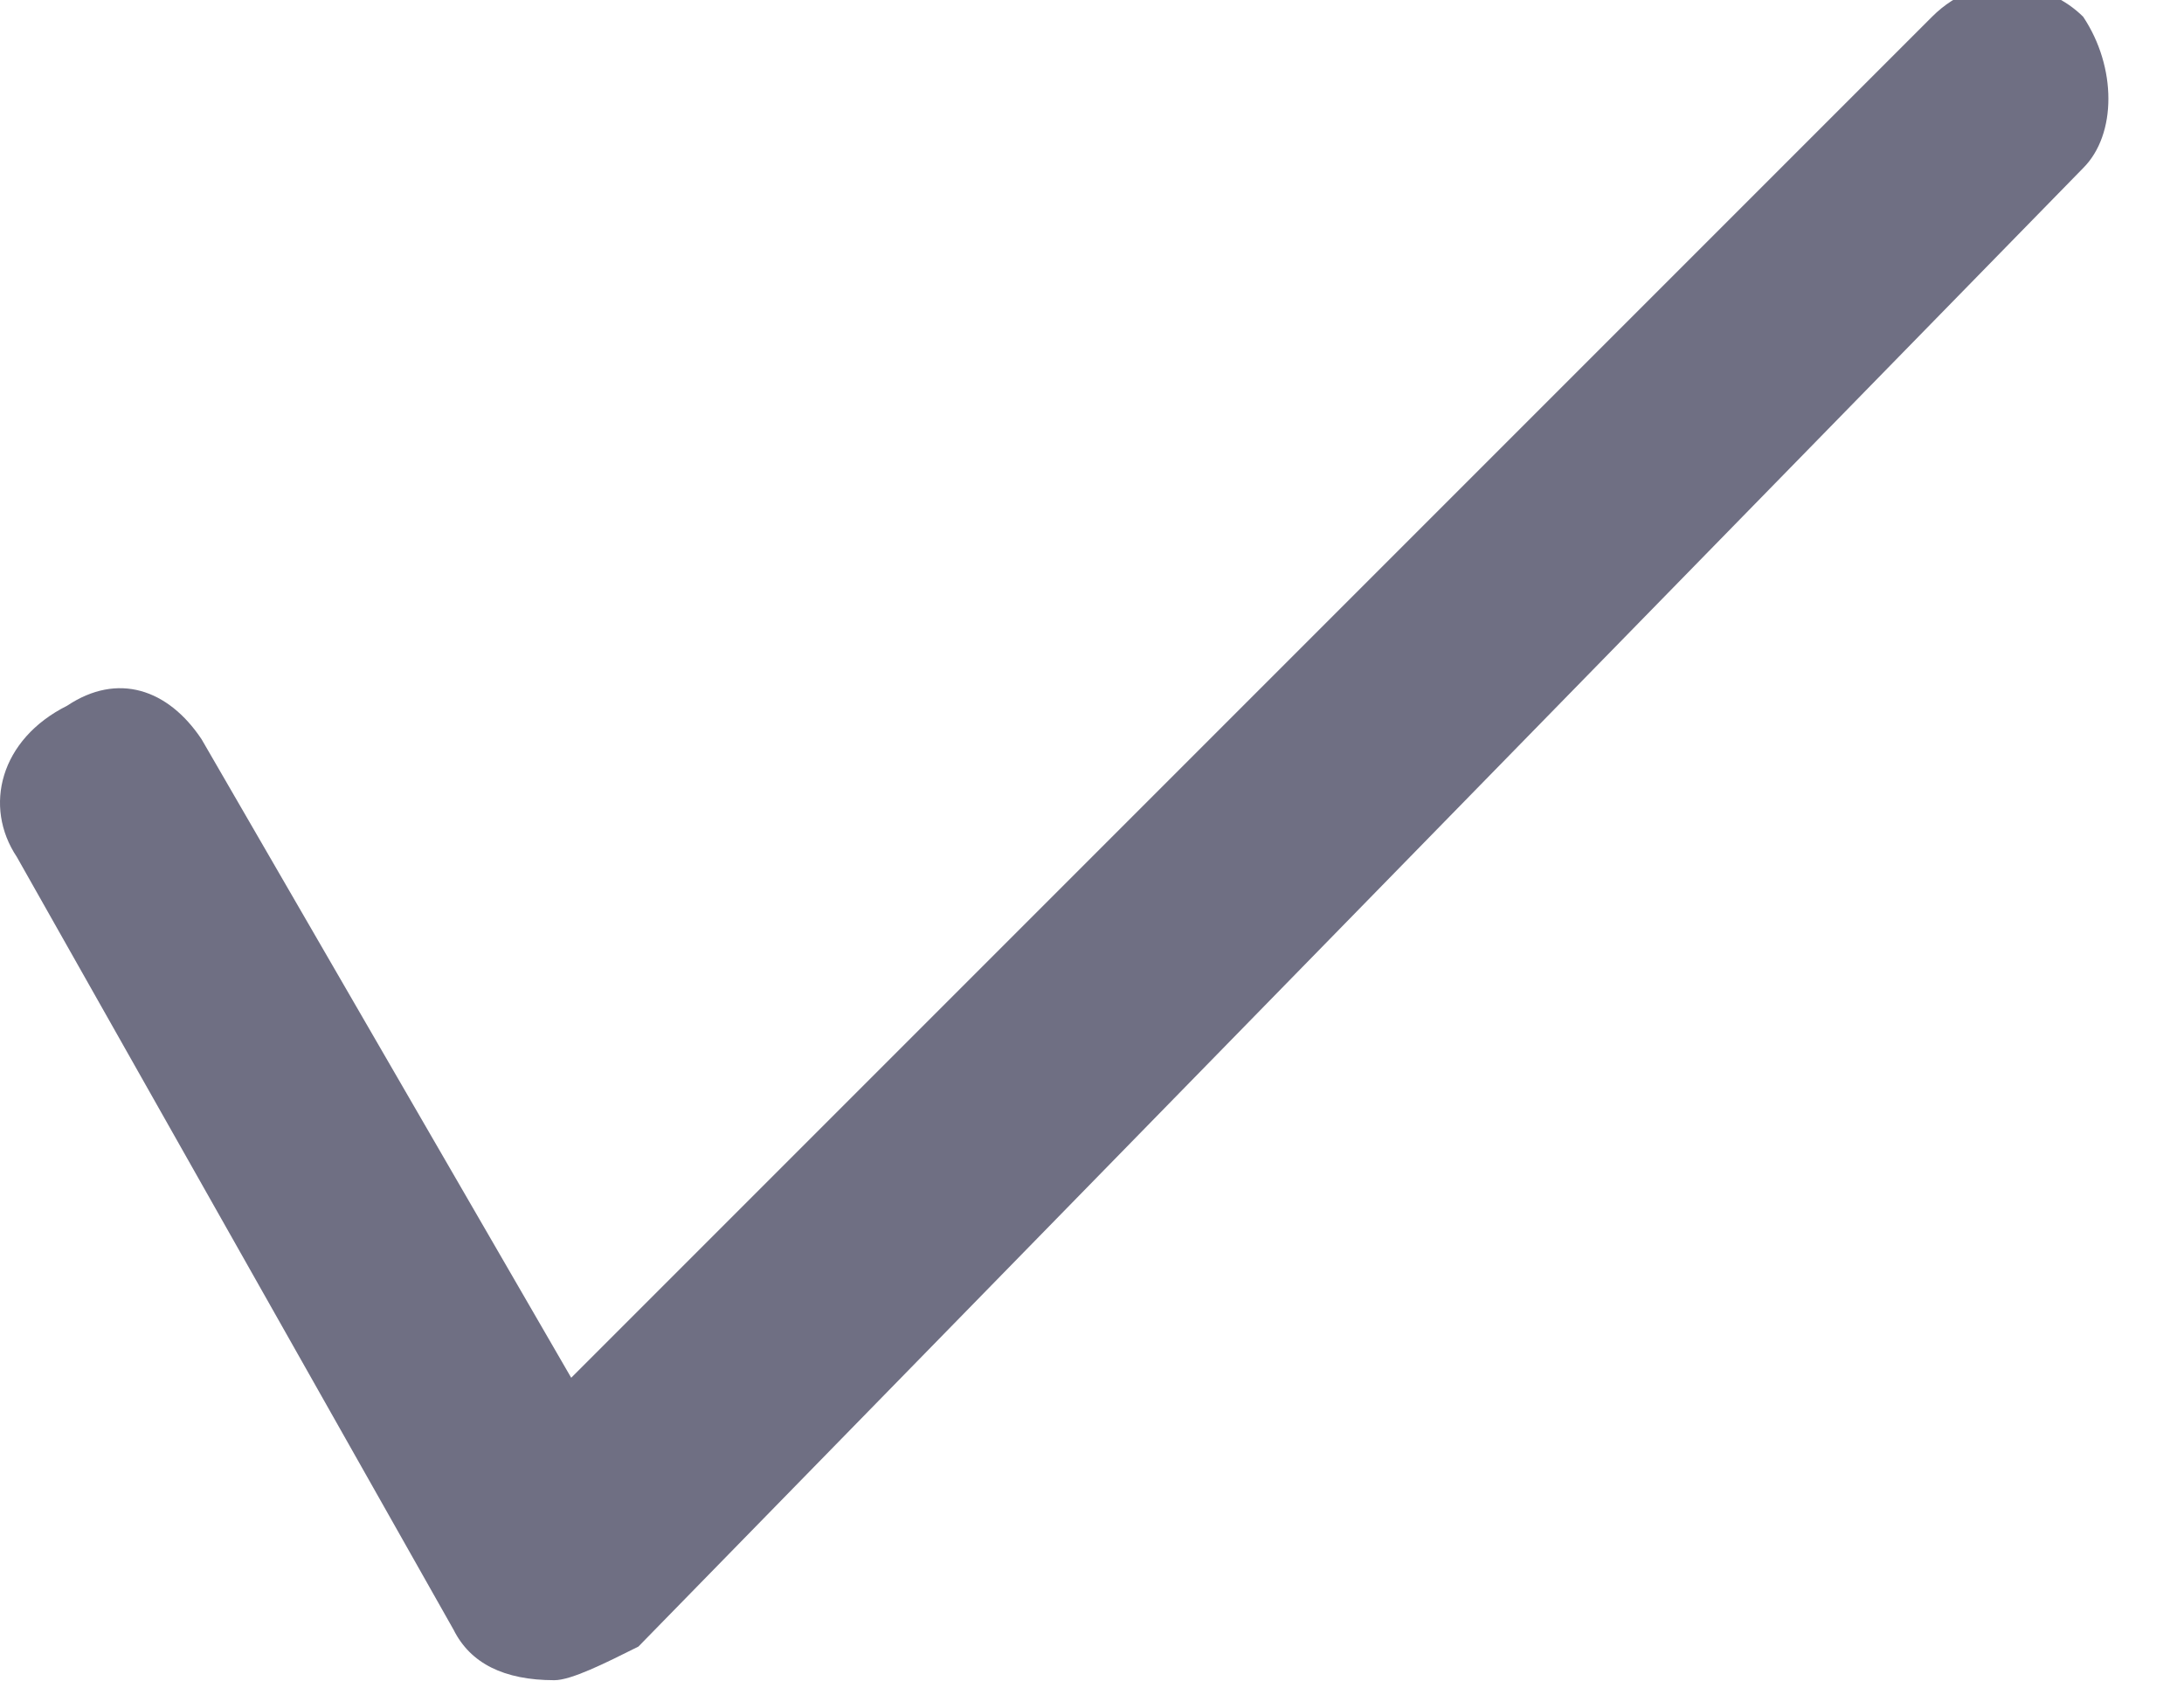
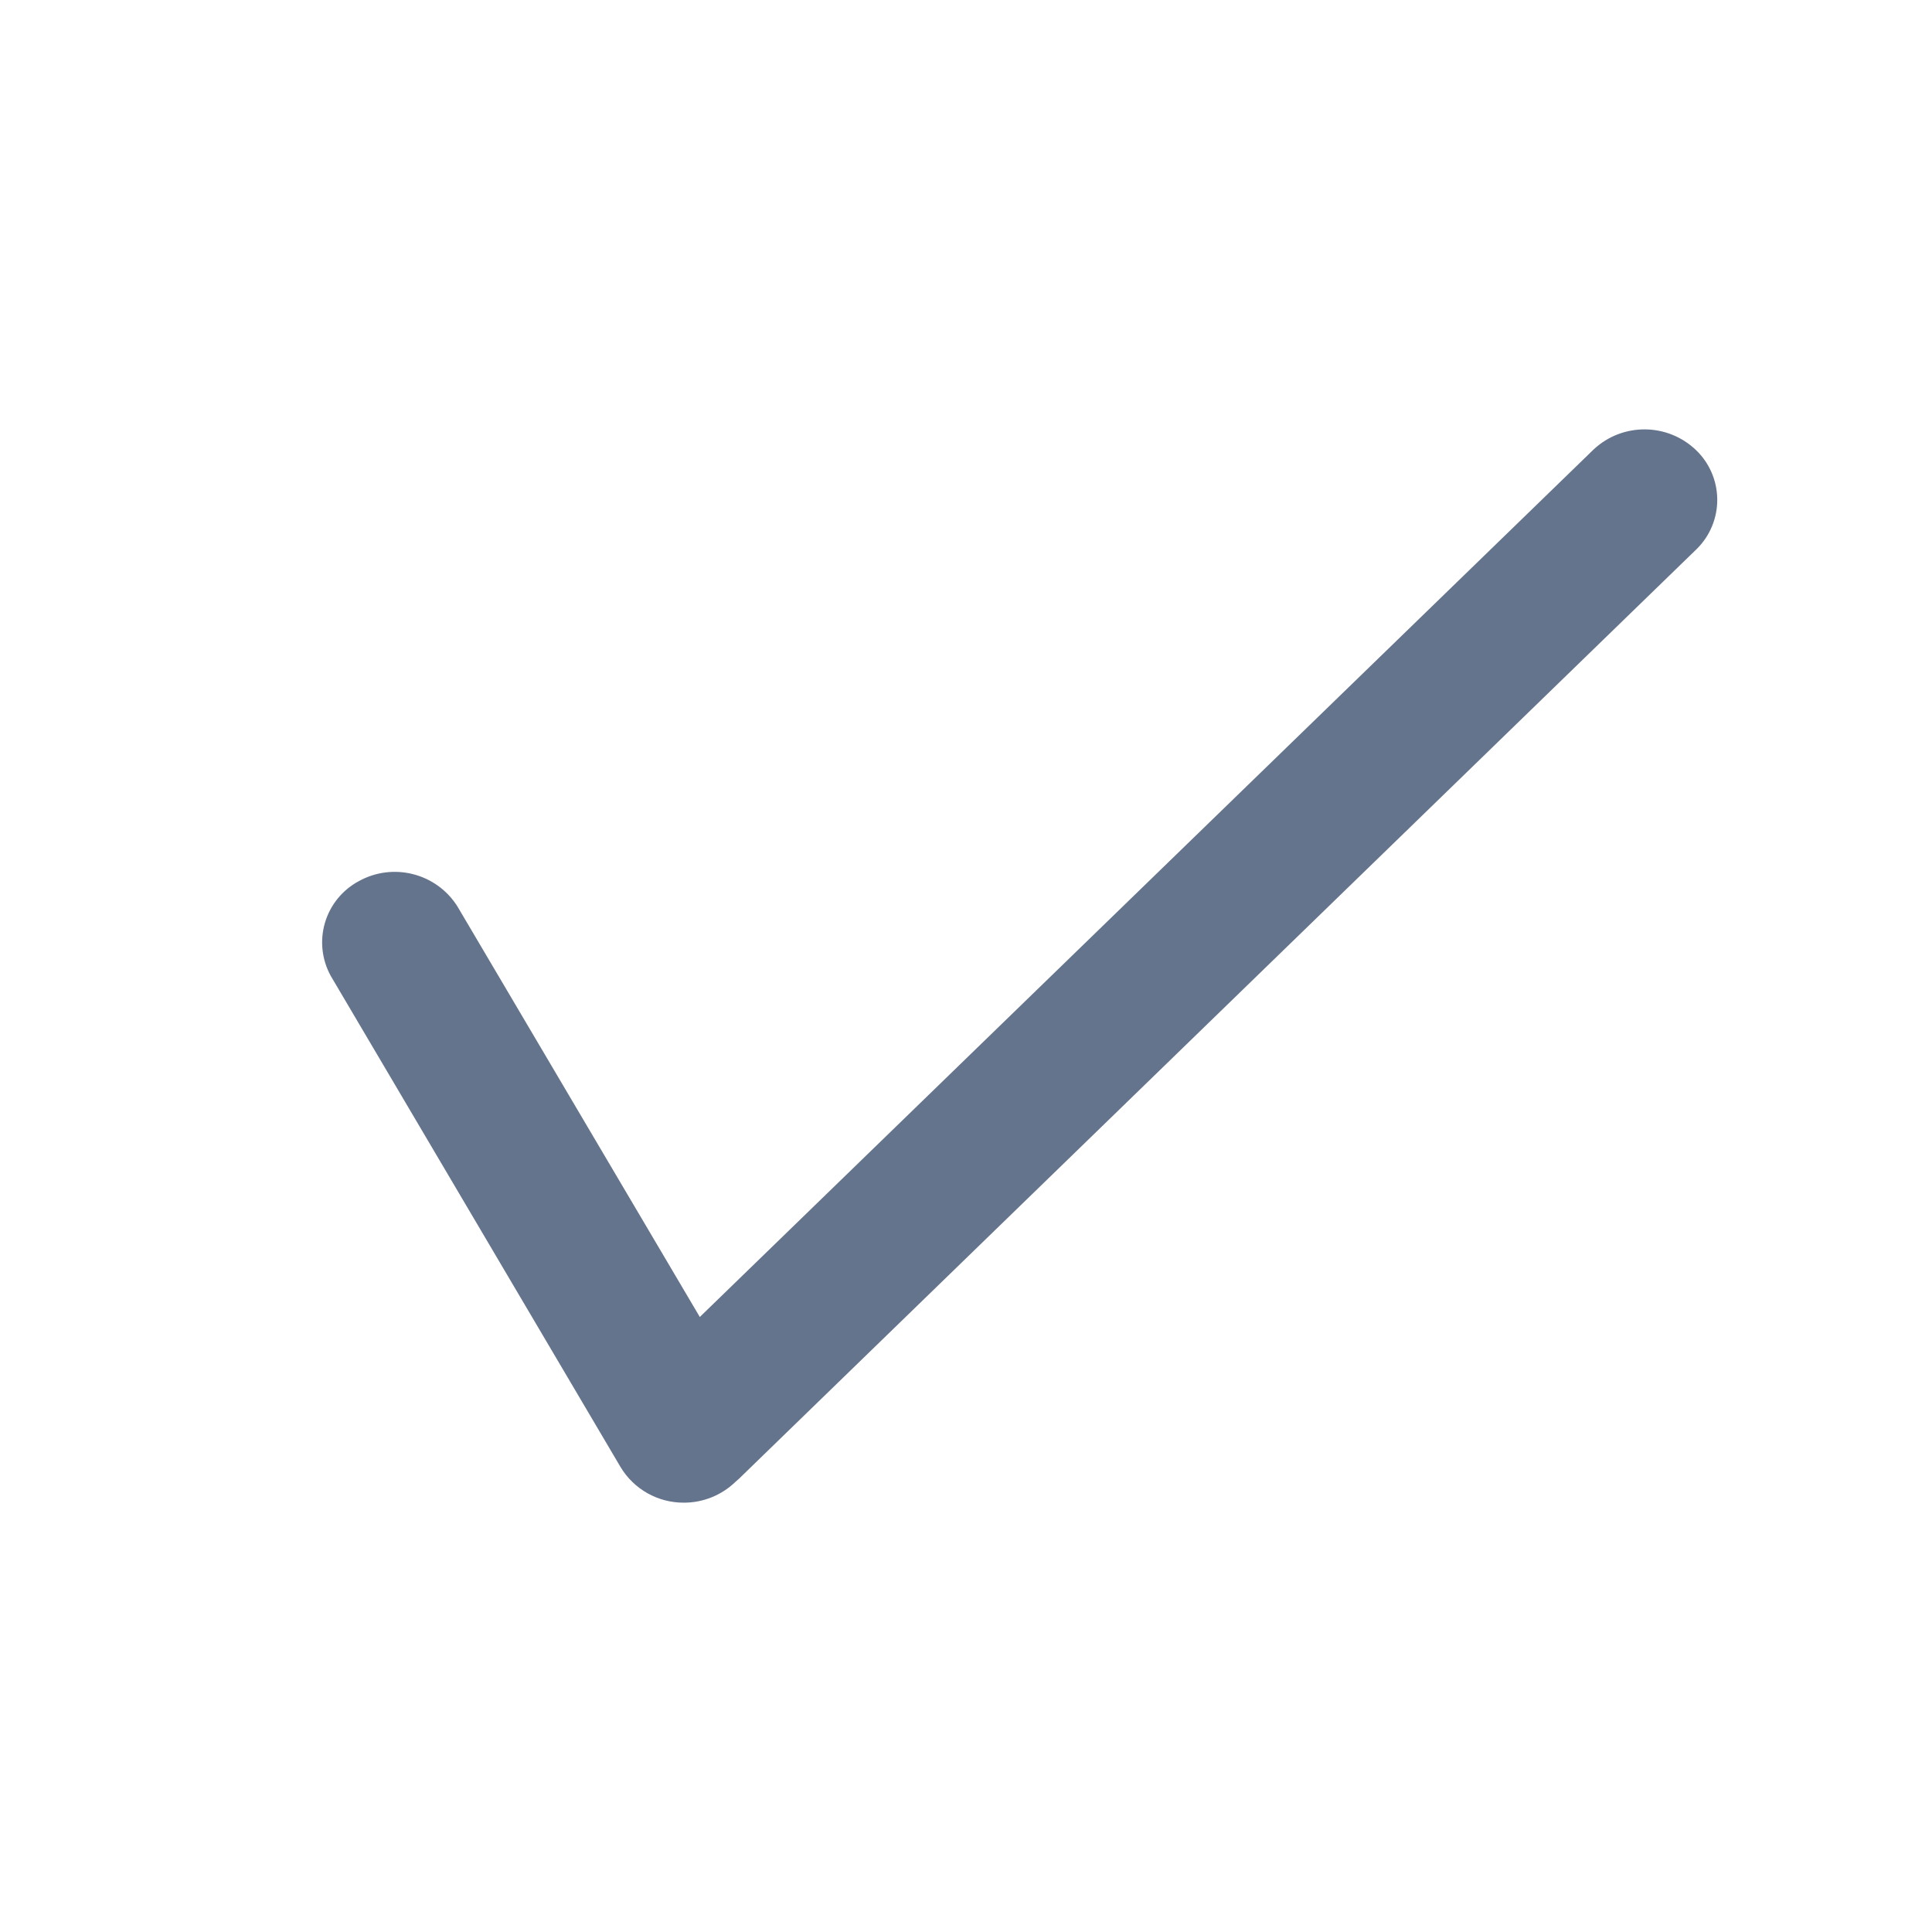
- <svg xmlns="http://www.w3.org/2000/svg" version="1.1" id="圖層_1" x="0px" y="0px" viewBox="0 0 13 10" style="enable-background:new 0 0 13 10;" xml:space="preserve">
-   <style type="text/css">
- 	.st0{fill:#6F6F83;}
- </style>
-   <path class="st0" d="M3.3,10C3,10,2.8,9.9,2.7,9.7L0.1,5.1C-0.1,4.8,0,4.4,0.4,4.2C0.7,4,1,4.1,1.2,4.4l2.2,3.8l8.1-8.1  c0.3-0.3,0.7-0.2,0.9,0c0.2,0.3,0.2,0.7,0,0.9L3.8,9.8l0,0C3.6,9.9,3.4,10,3.3,10z" />
+ <svg xmlns="http://www.w3.org/2000/svg" width="18" height="18" viewBox="0 0 18 18">
+   <path fill="#65748D" fill-rule="evenodd" d="M6.371 14a.684.684 0 0 1-.589-.331l-2.7-4.576a.647.647 0 0 1 .26-.883.691.691 0 0 1 .918.232l2.26 3.828 8.329-8.084a.694.694 0 0 1 .951.006.643.643 0 0 1 .01.921l-8.925 8.664-.034.03a.69.69 0 0 1-.48.193z" />
</svg>
